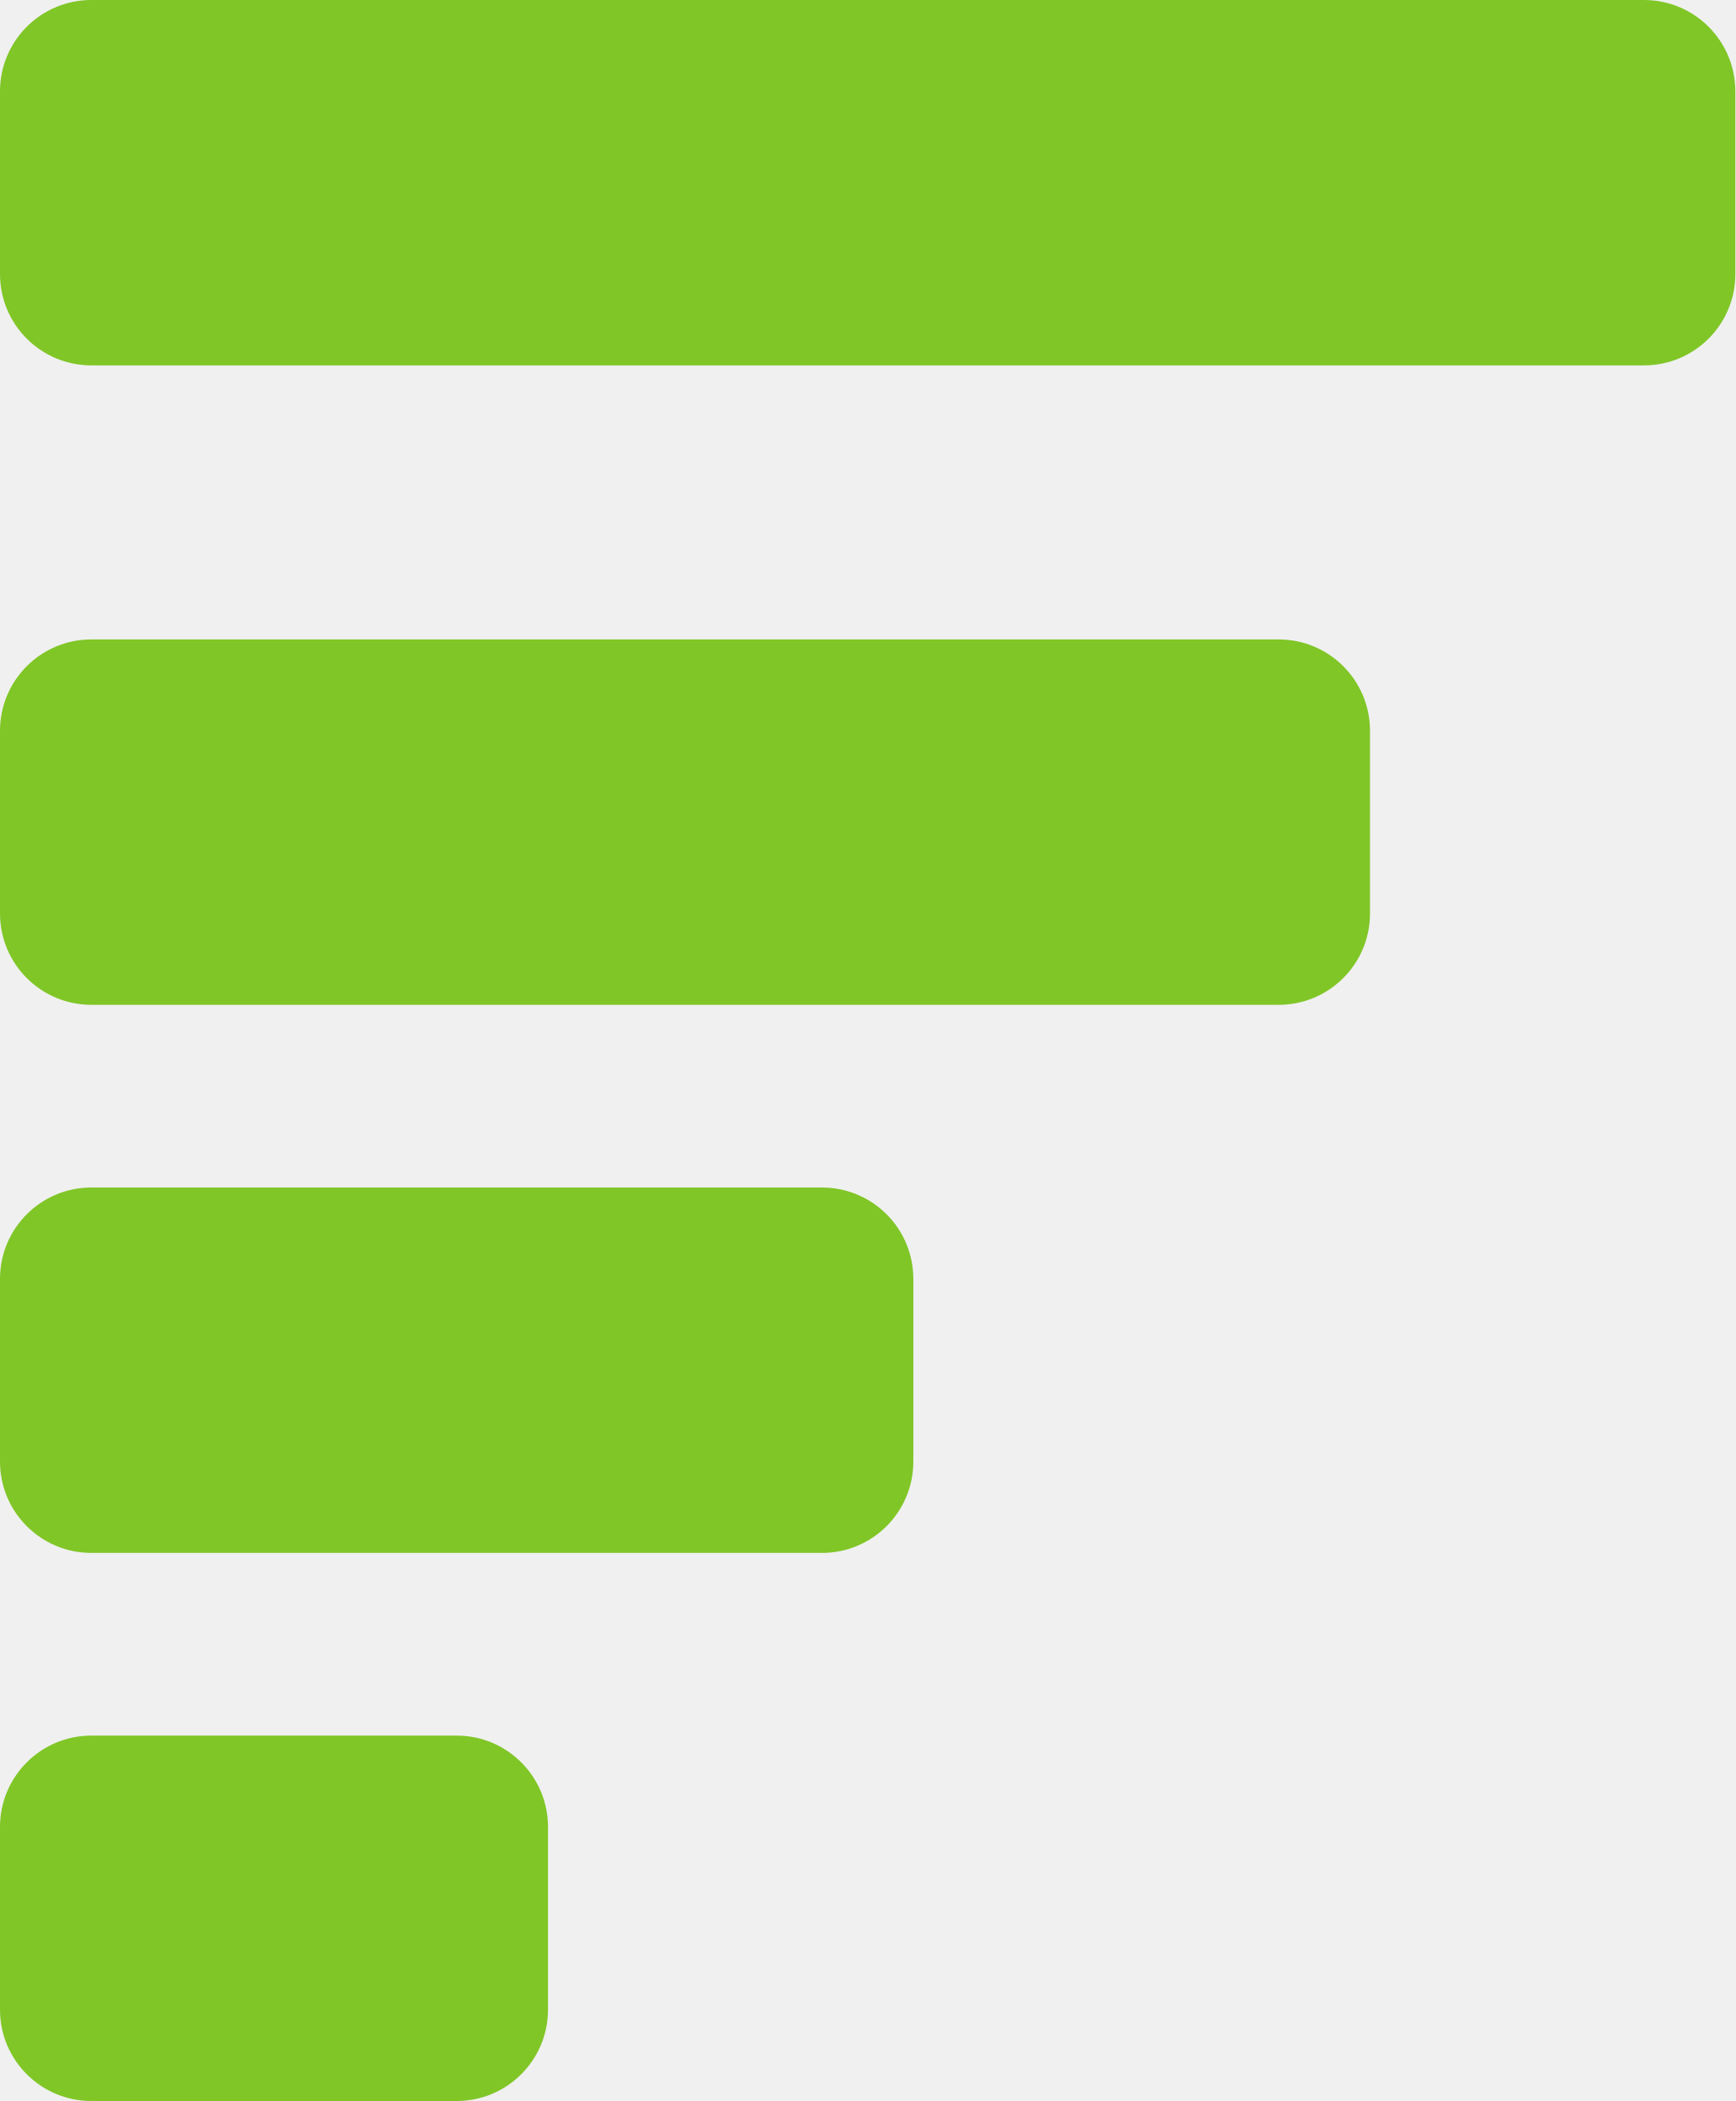
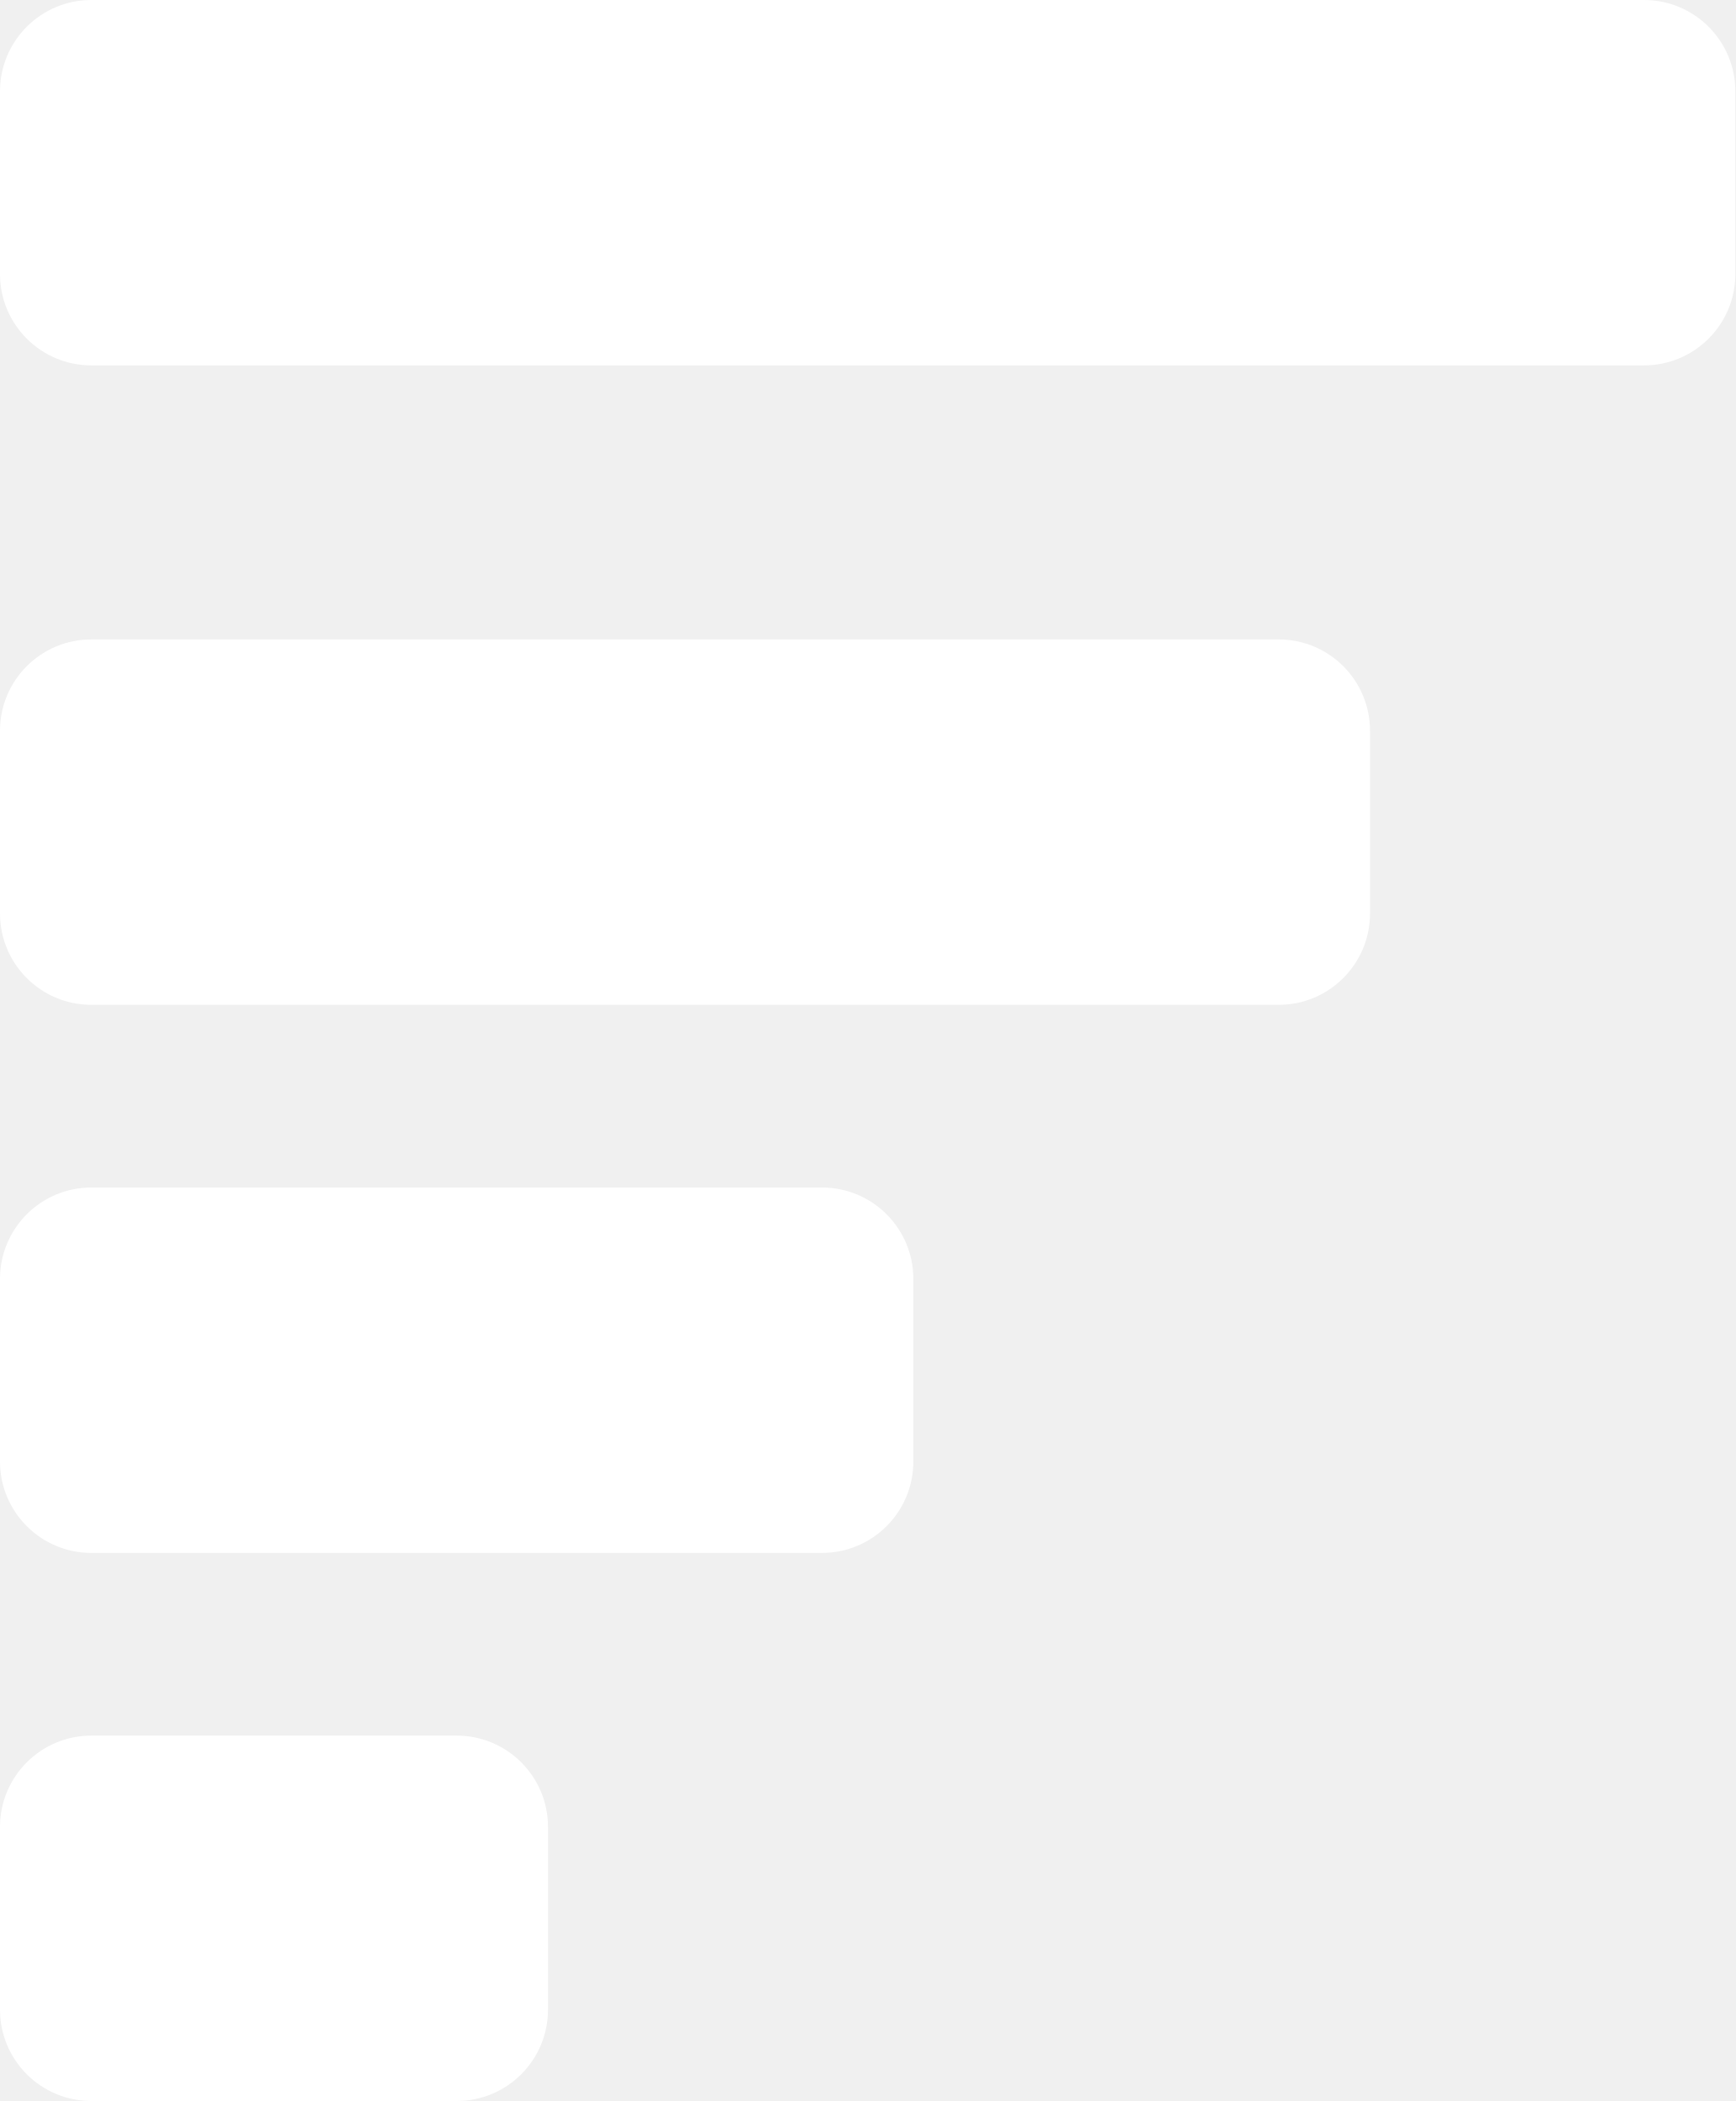
<svg xmlns="http://www.w3.org/2000/svg" width="19" height="23" viewBox="0 0 19 23" fill="none">
-   <rect width="19" height="4" rx="1" fill="#80C627" />
-   <rect y="7" width="15" height="4" rx="1" fill="#80C627" />
-   <rect y="13" width="10" height="4" rx="1" fill="#80C627" />
-   <rect y="19" width="6" height="4" rx="1" fill="#80C627" />
+   <rect width="19" height="4" rx="1" fill="#fff" />
+   <rect y="7" width="15" height="4" rx="1" fill="#fff" />
+   <rect y="13" width="10" height="4" rx="1" fill="#fff" />
+   <rect y="19" width="6" height="4" rx="1" fill="#fff" />
</svg>
